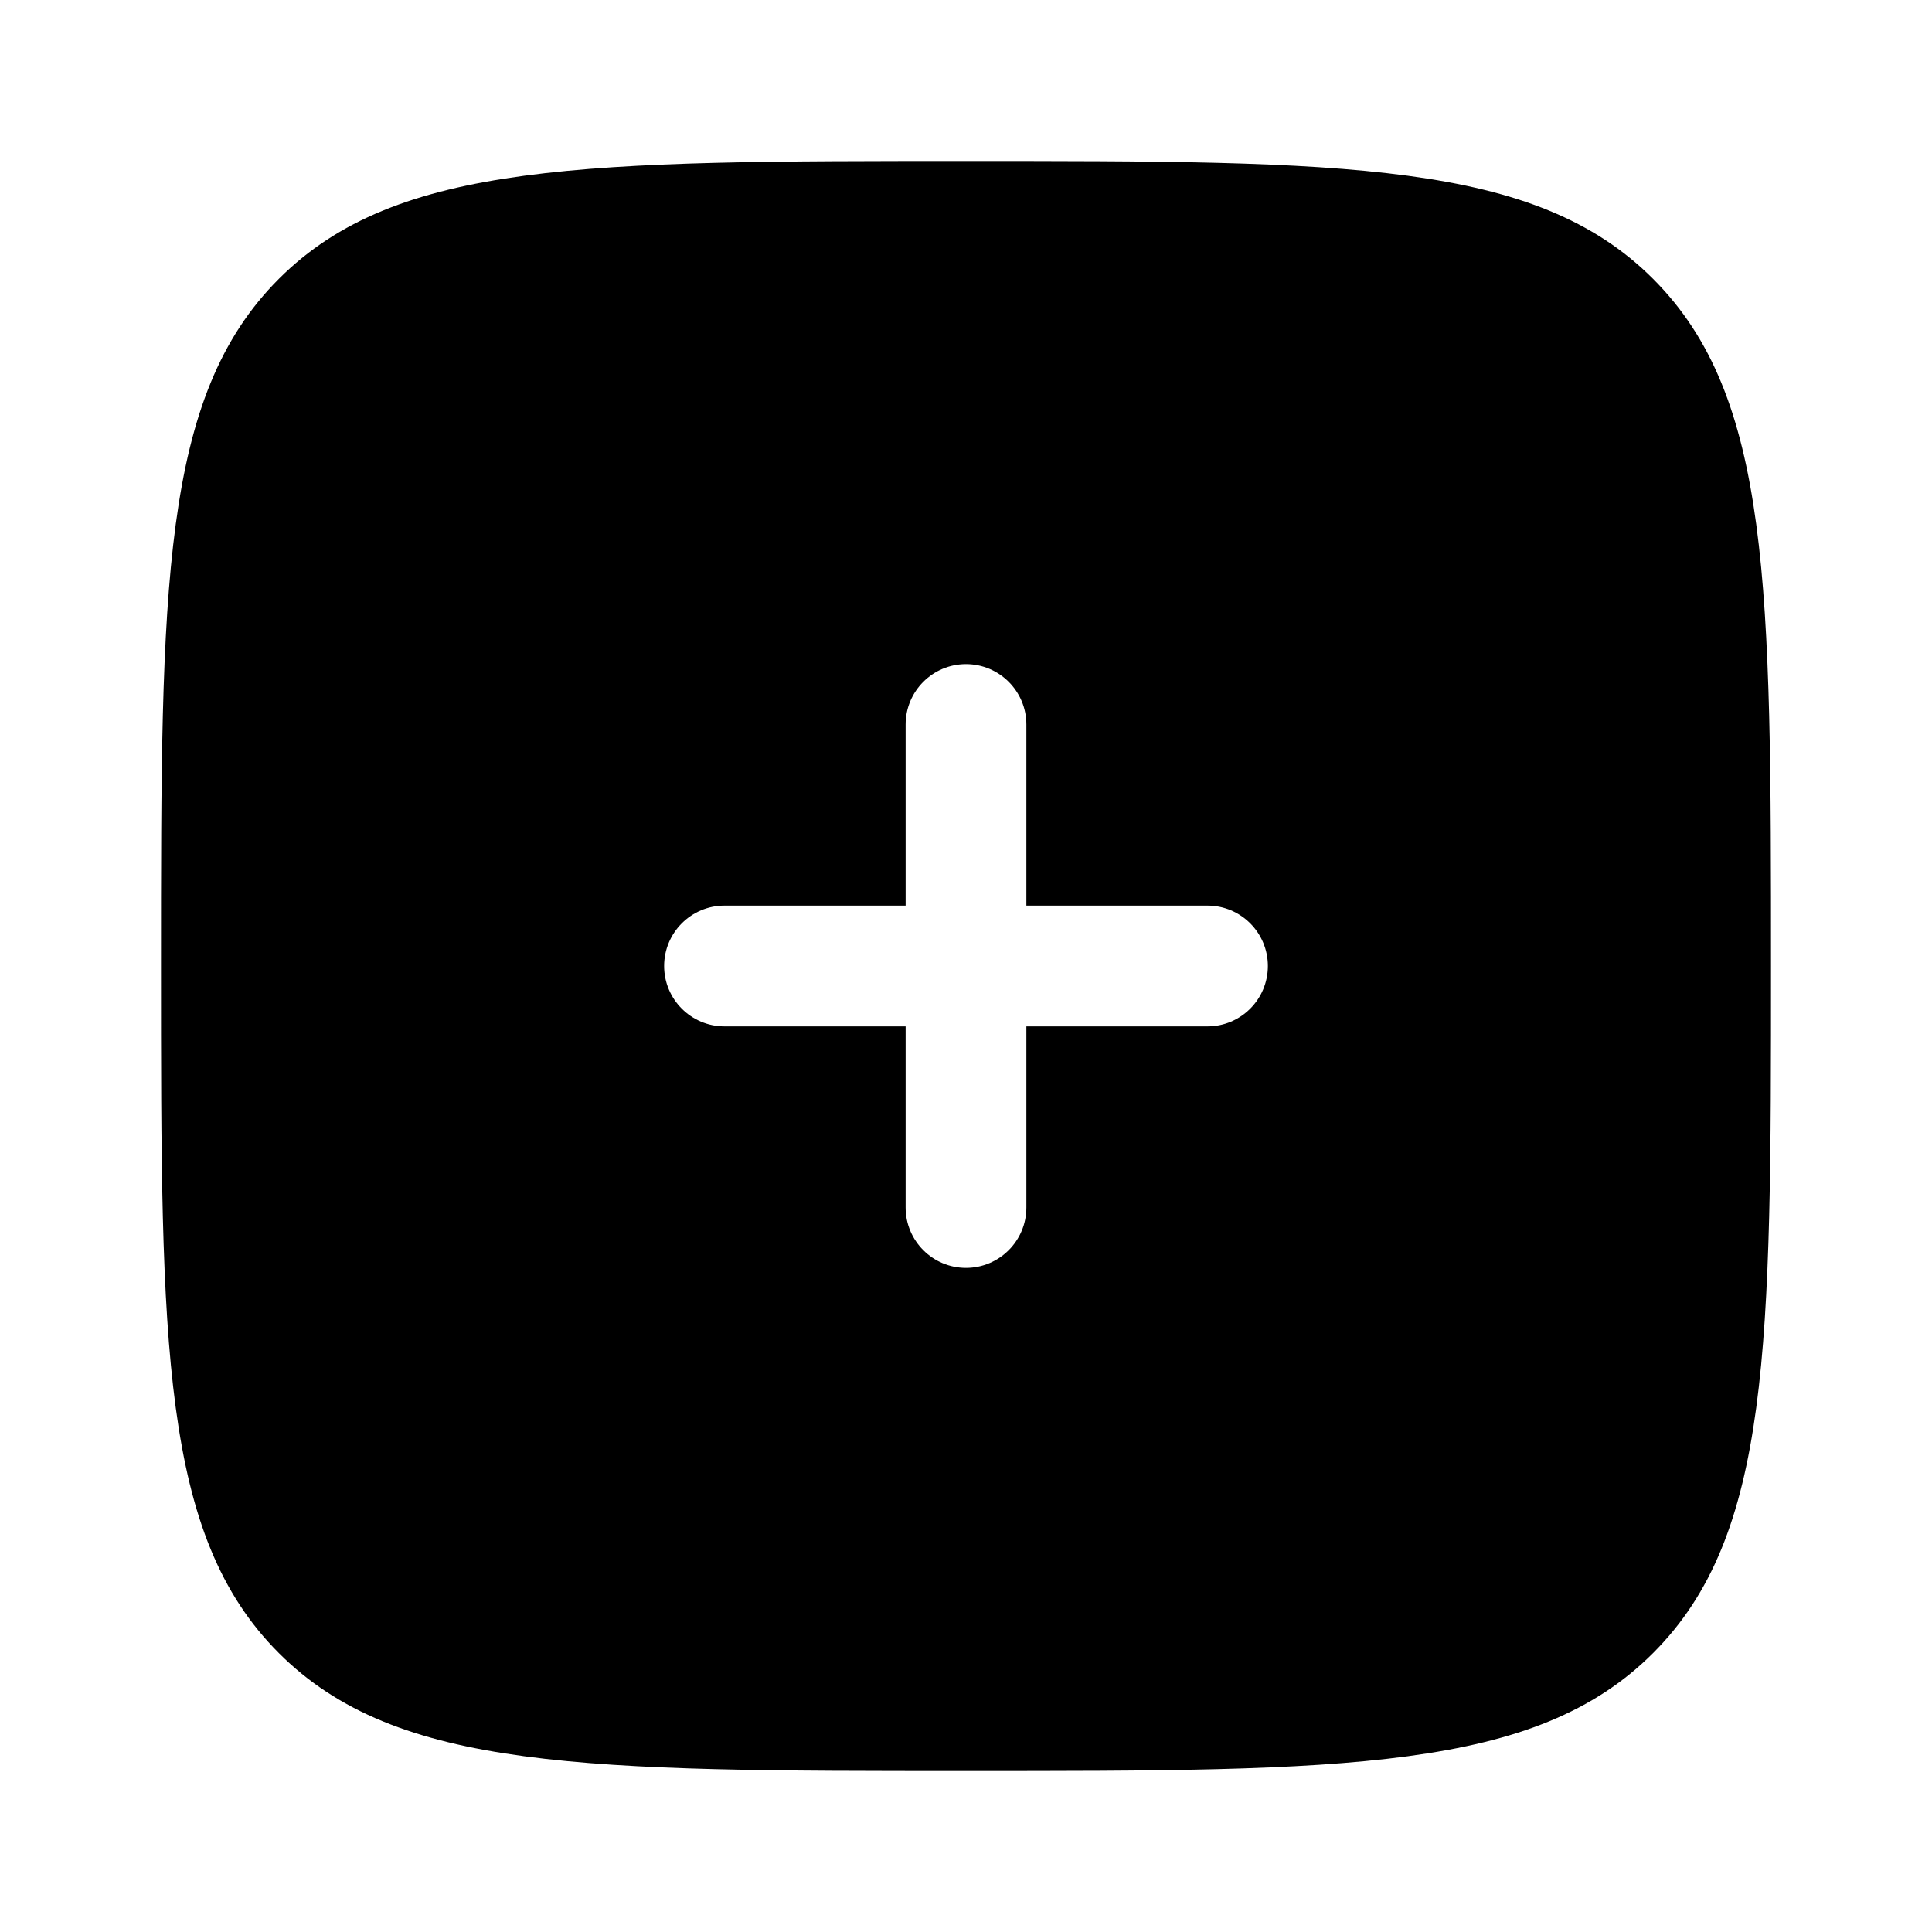
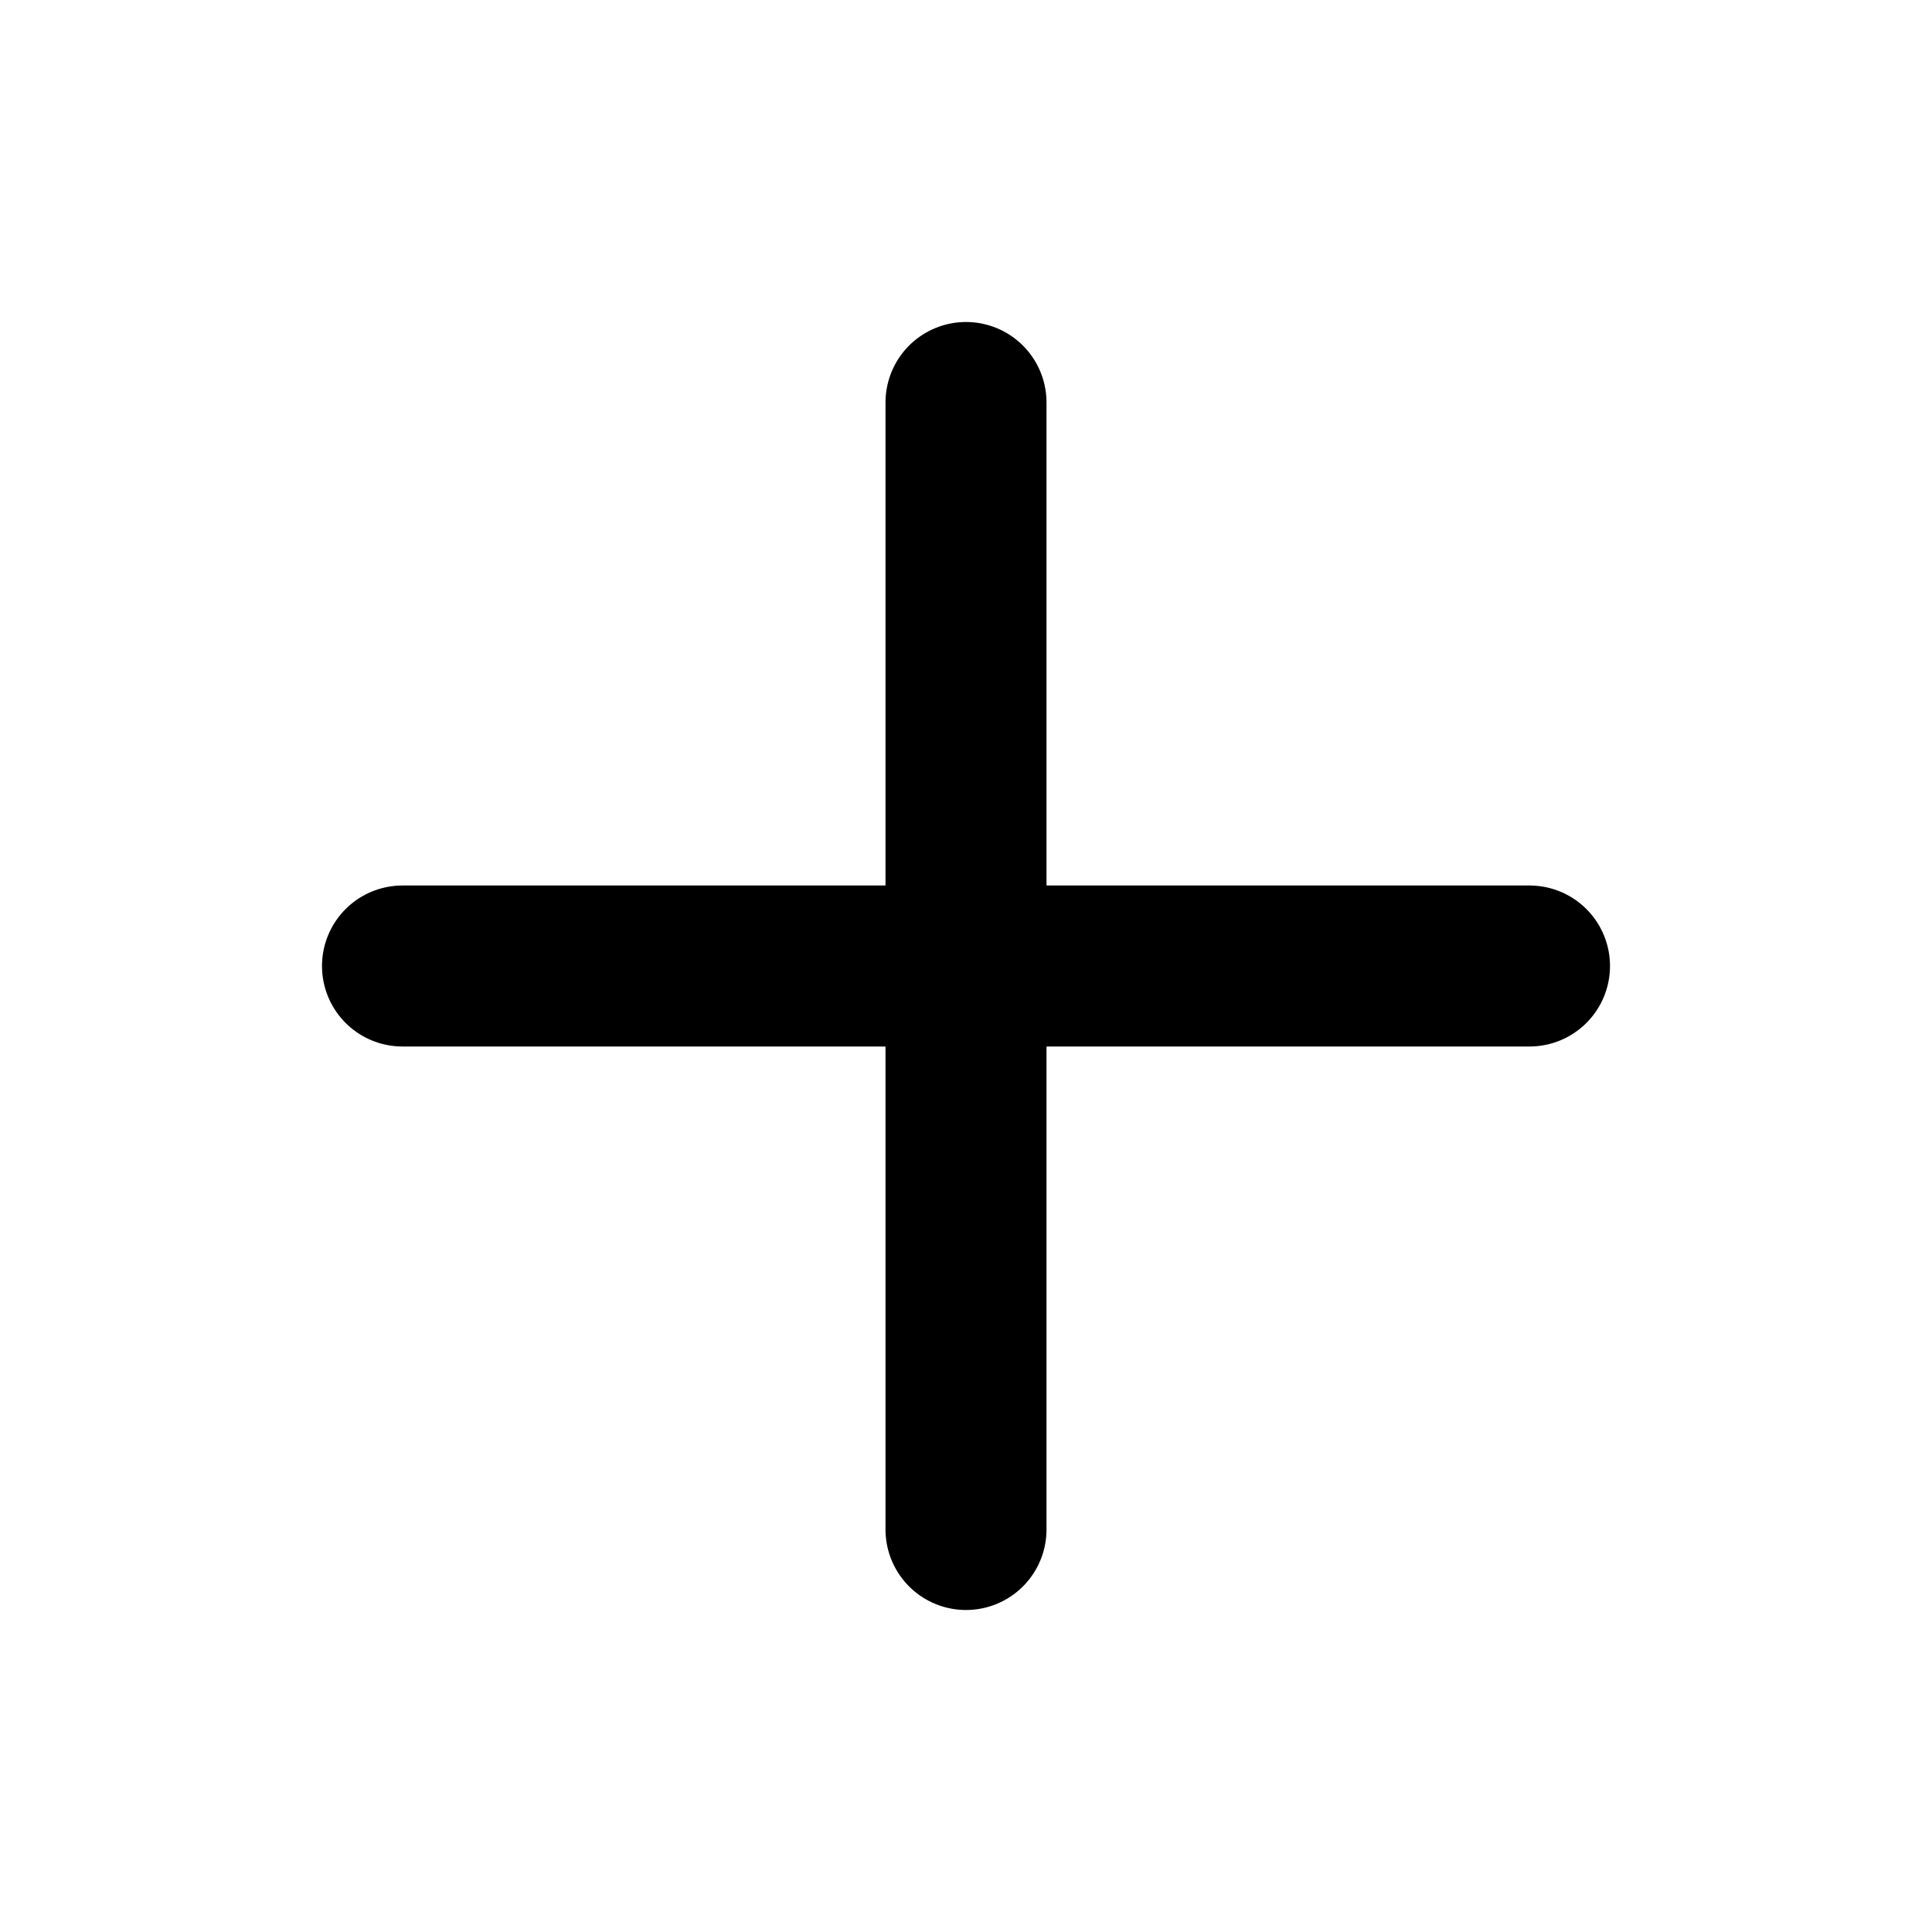
- <svg xmlns="http://www.w3.org/2000/svg" width="800px" height="800px" viewBox="0 0 24 24" fill="none">
-   <path fill-rule="evenodd" clip-rule="evenodd" d="M12 22C7.286 22 4.929 22 3.464 20.535C2 19.071 2 16.714 2 12C2 7.286 2 4.929 3.464 3.464C4.929 2 7.286 2 12 2C16.714 2 19.071 2 20.535 3.464C22 4.929 22 7.286 22 12C22 16.714 22 19.071 20.535 20.535C19.071 22 16.714 22 12 22ZM12 8.25C12.414 8.25 12.75 8.586 12.75 9V11.25H15C15.414 11.25 15.75 11.586 15.75 12C15.75 12.414 15.414 12.75 15 12.75H12.75L12.75 15C12.75 15.414 12.414 15.75 12 15.75C11.586 15.75 11.25 15.414 11.25 15V12.75H9C8.586 12.75 8.25 12.414 8.25 12C8.25 11.586 8.586 11.25 9 11.25H11.25L11.25 9C11.25 8.586 11.586 8.25 12 8.25Z" fill="#000000" />
+ <svg xmlns="http://www.w3.org/2000/svg" width="800px" height="800px" viewBox="0 0 24 24">
+   <g id="Complete">
+     <g data-name="add" id="add-2">
+       <g>
+         <line fill="none" stroke="#000000" stroke-linecap="round" stroke-linejoin="round" stroke-width="2" x1="12" x2="12" y1="19" y2="5" />
+         <line fill="none" stroke="#000000" stroke-linecap="round" stroke-linejoin="round" stroke-width="2" x1="5" x2="19" y1="12" y2="12" />
+       </g>
+     </g>
+   </g>
</svg>
